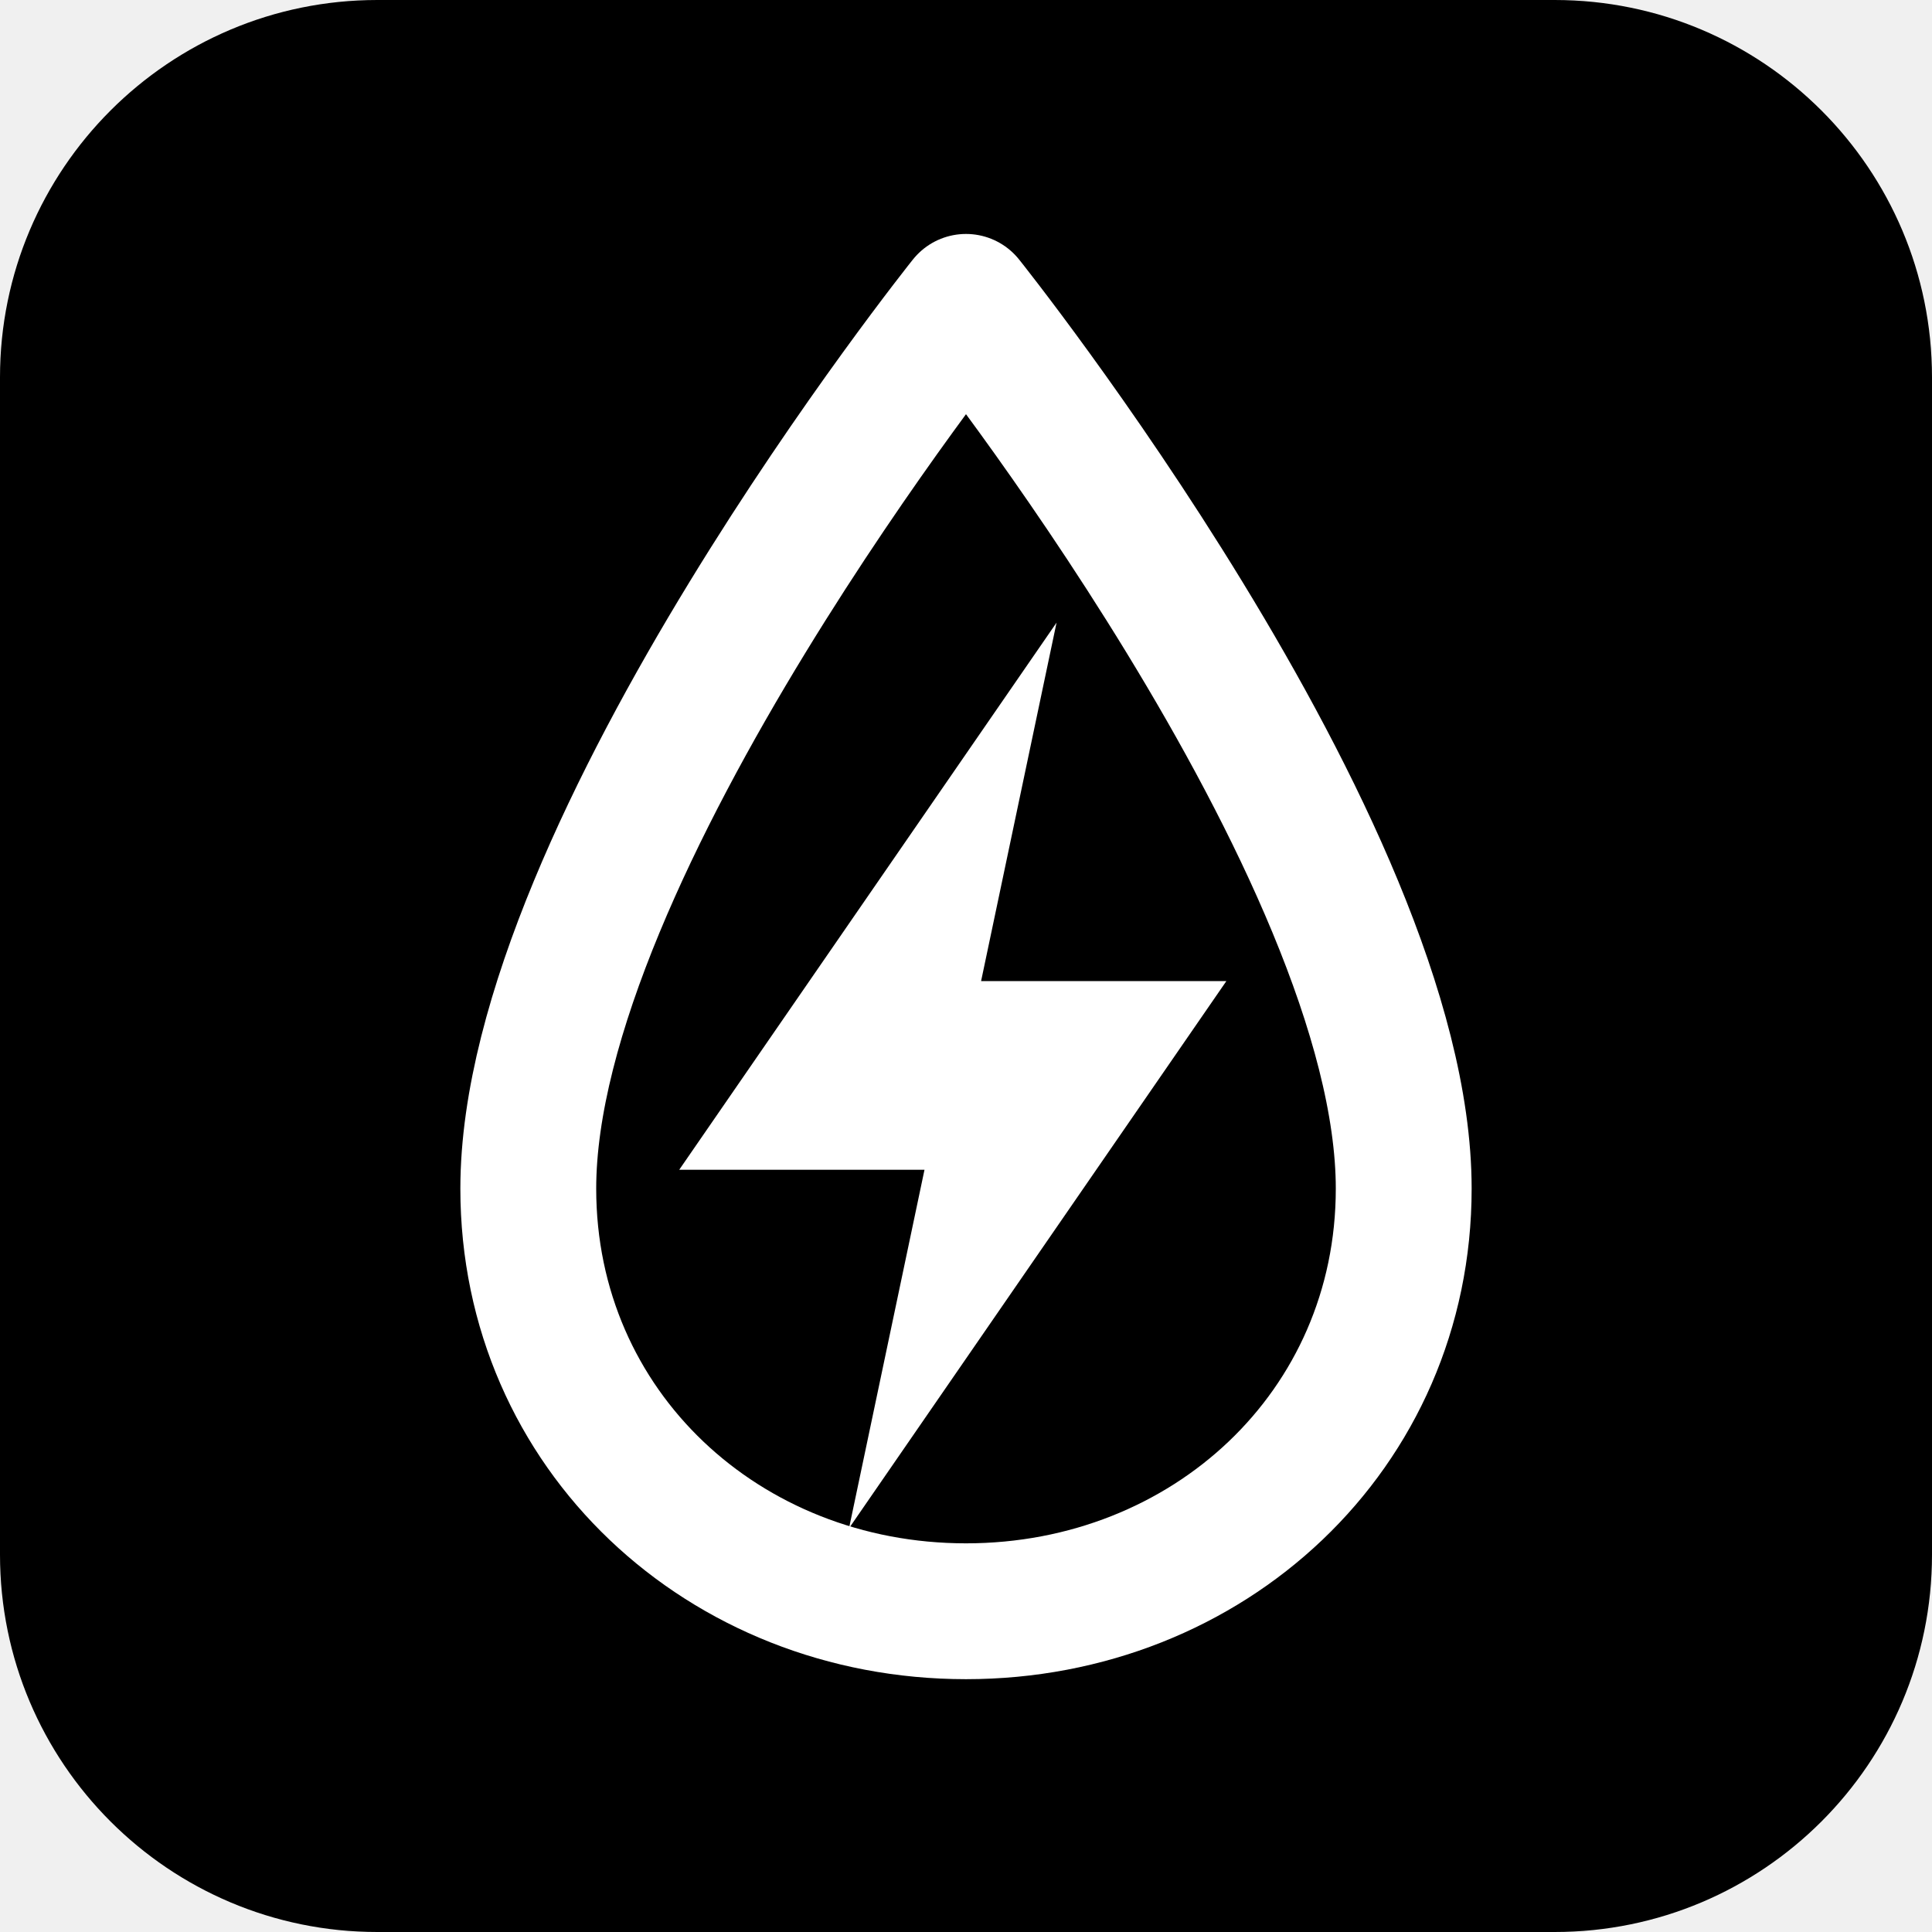
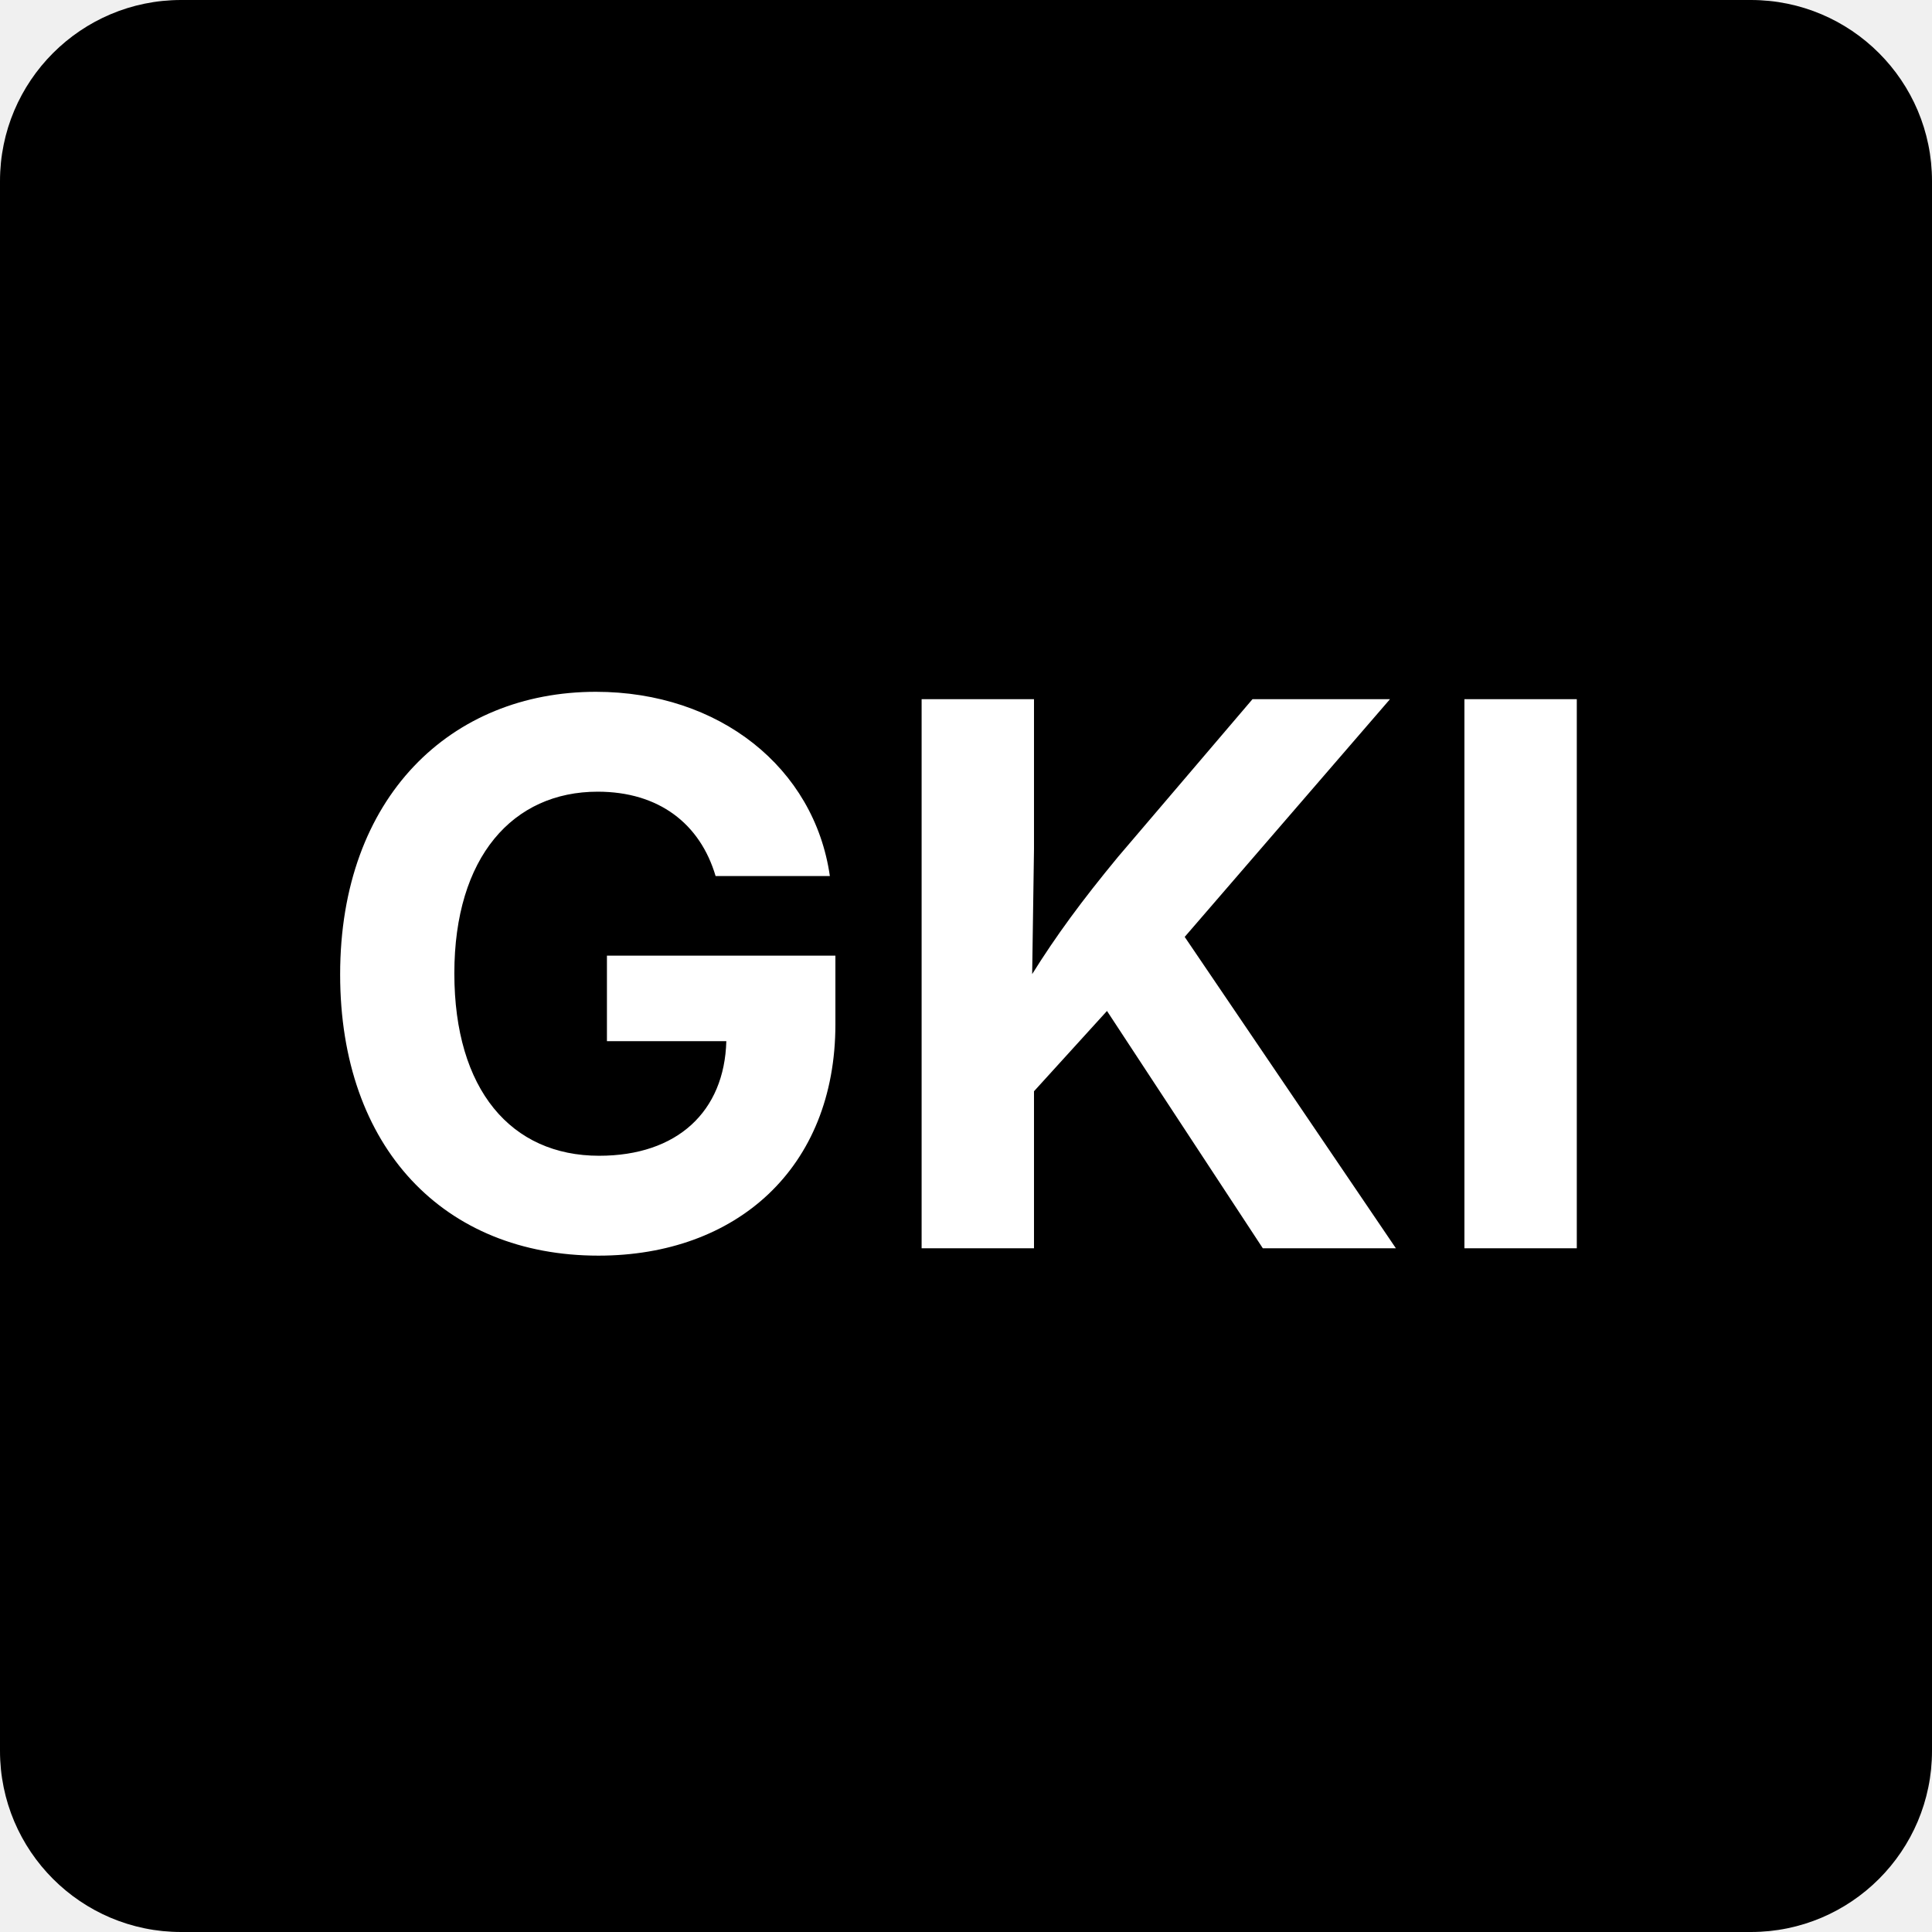
<svg xmlns="http://www.w3.org/2000/svg" viewBox="0 0 512 512">
-   <rect width="512" height="512" rx="100" fill="#000000" />
-   <path d="M256,80 C256,80 140,225 140,315 C140,379.1 191.9,427 256,427 C320.1,427 372,379.1 372,315 C372,225 256,80 256,80 Z" fill="none" stroke="#ffffff" stroke-width="36" stroke-linejoin="round" />
-   <path d="M280,165 L180,310 L245,310 L225,405 L325,260 L260,260 Z" fill="#ffffff" />
+   <rect width="100%" height="100%" fill="#000" rx="48" />
+   <text x="50%" y="50%" fill="#fff" font-family="Inter, Arial, Helvetica, sans-serif" font-weight="700" font-size="200" text-anchor="middle" dominant-baseline="middle">GKI</text>
</svg>
